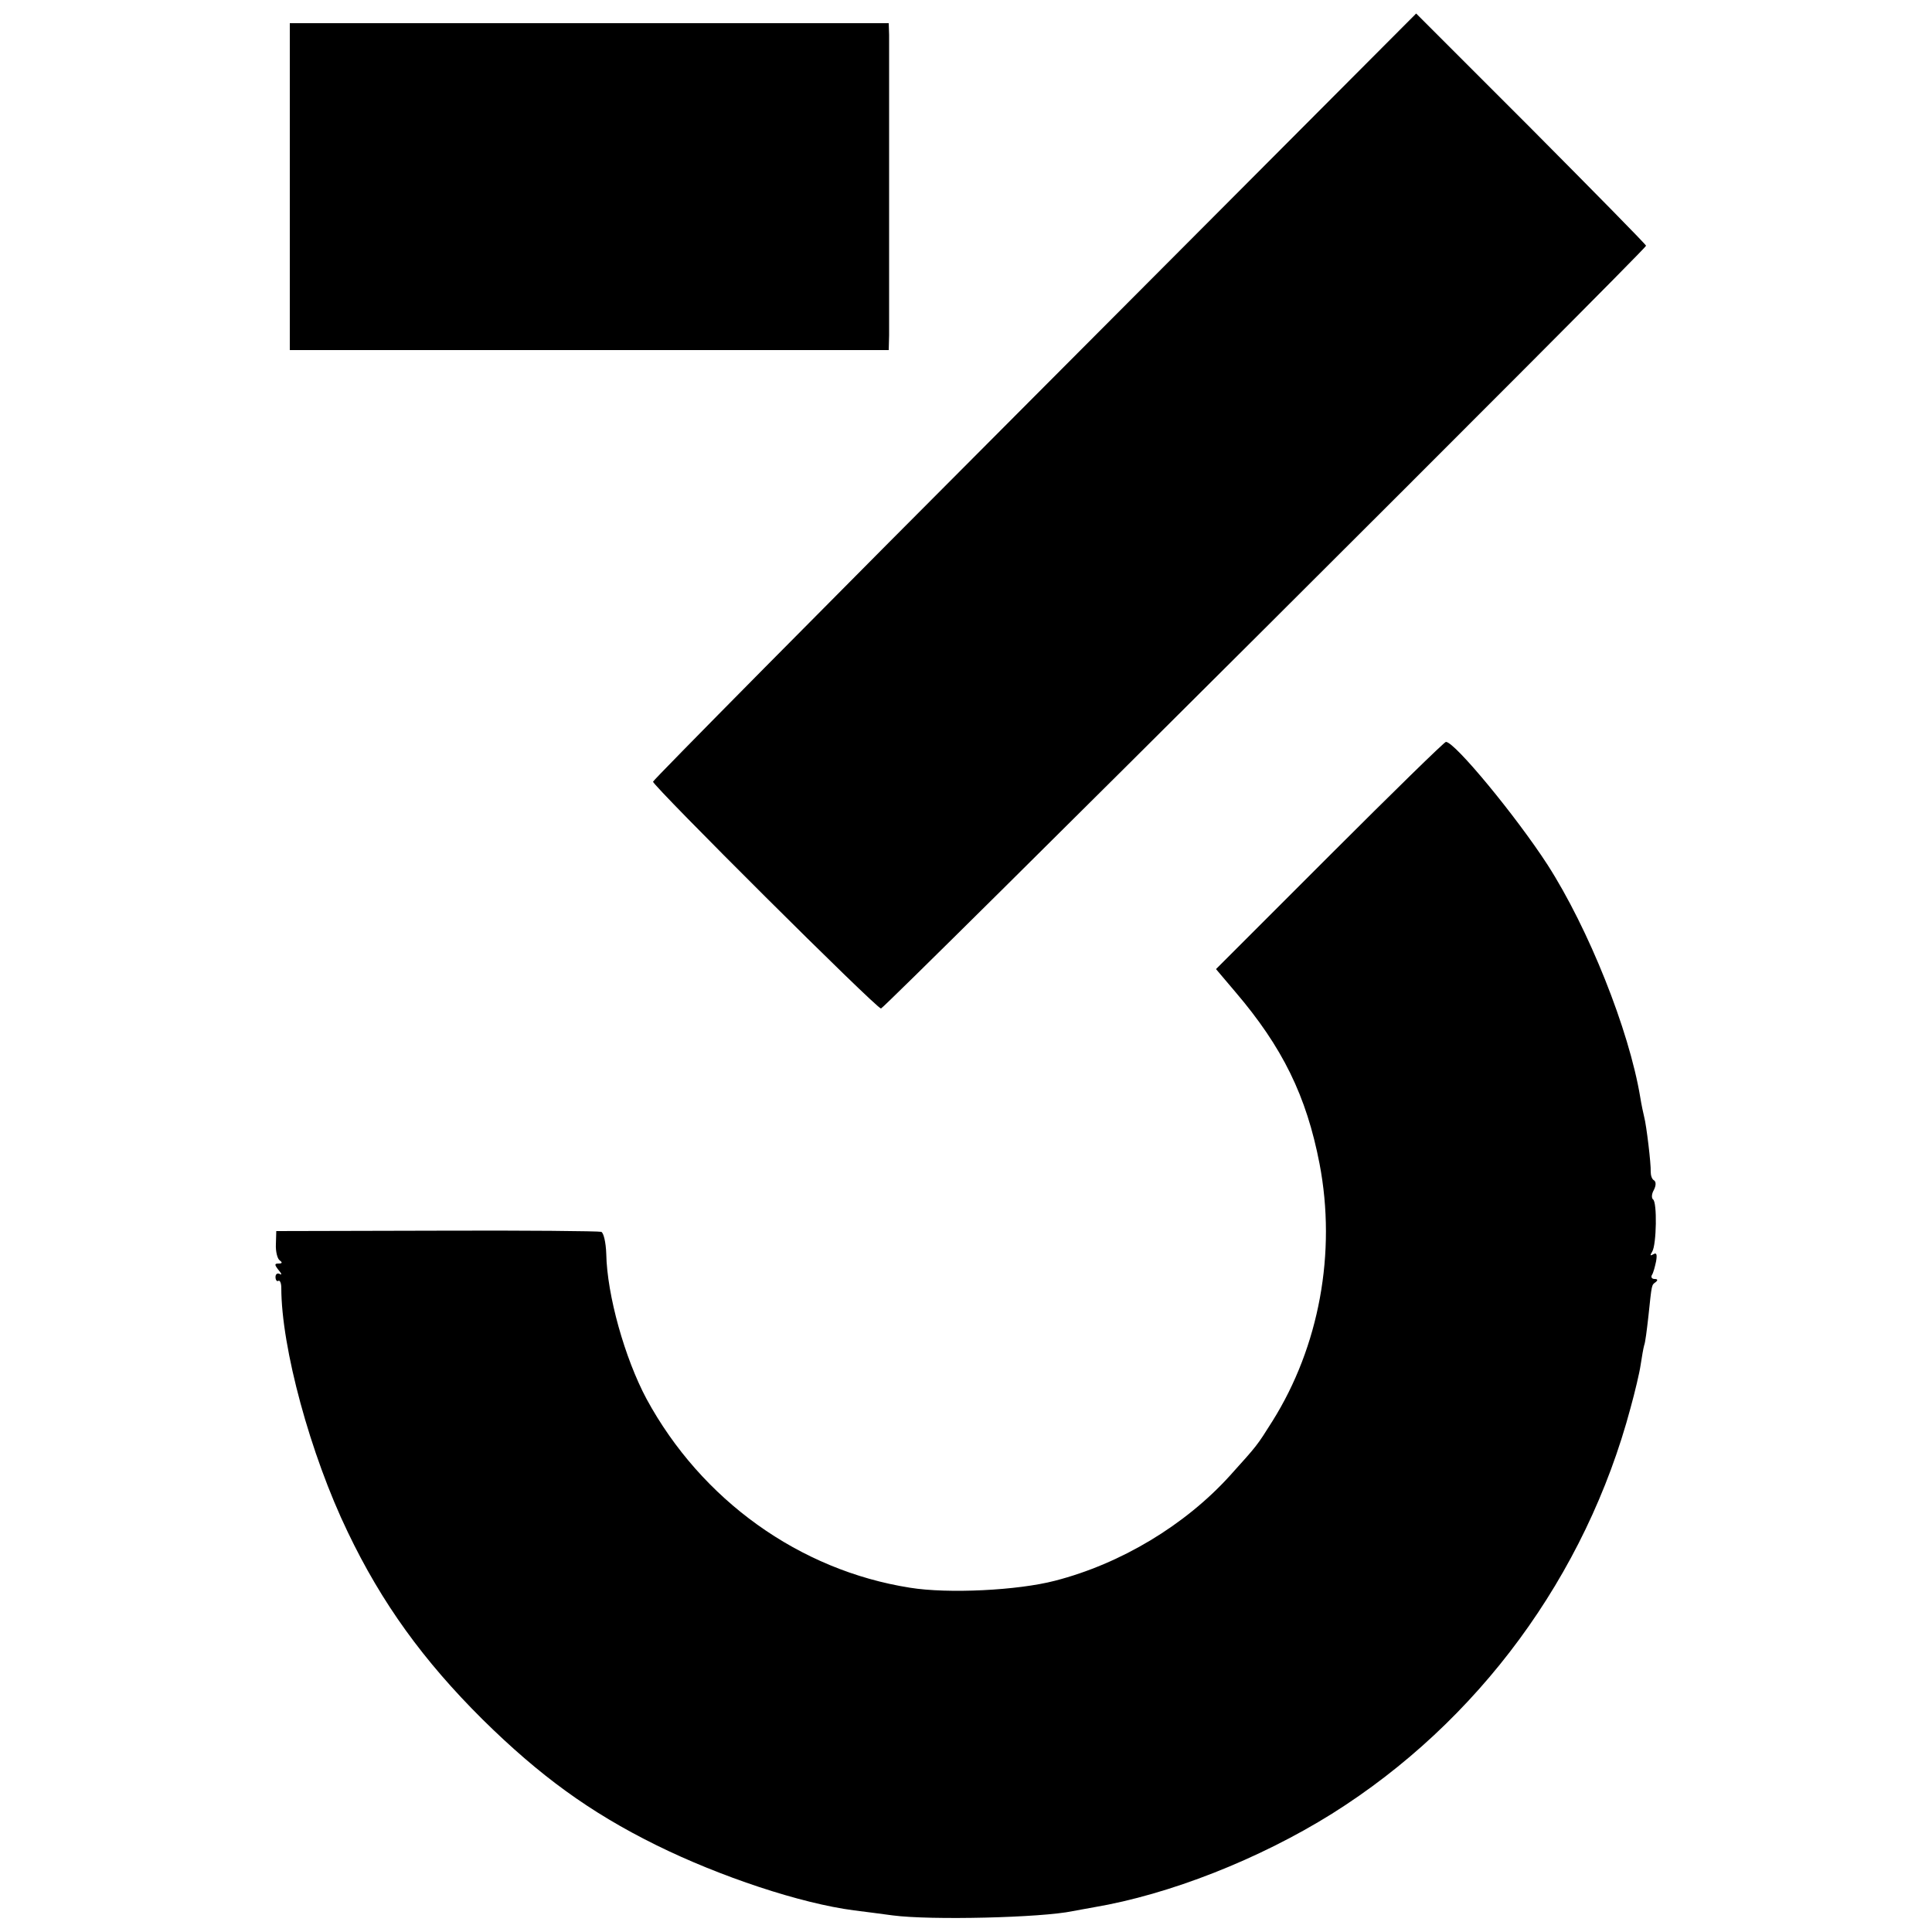
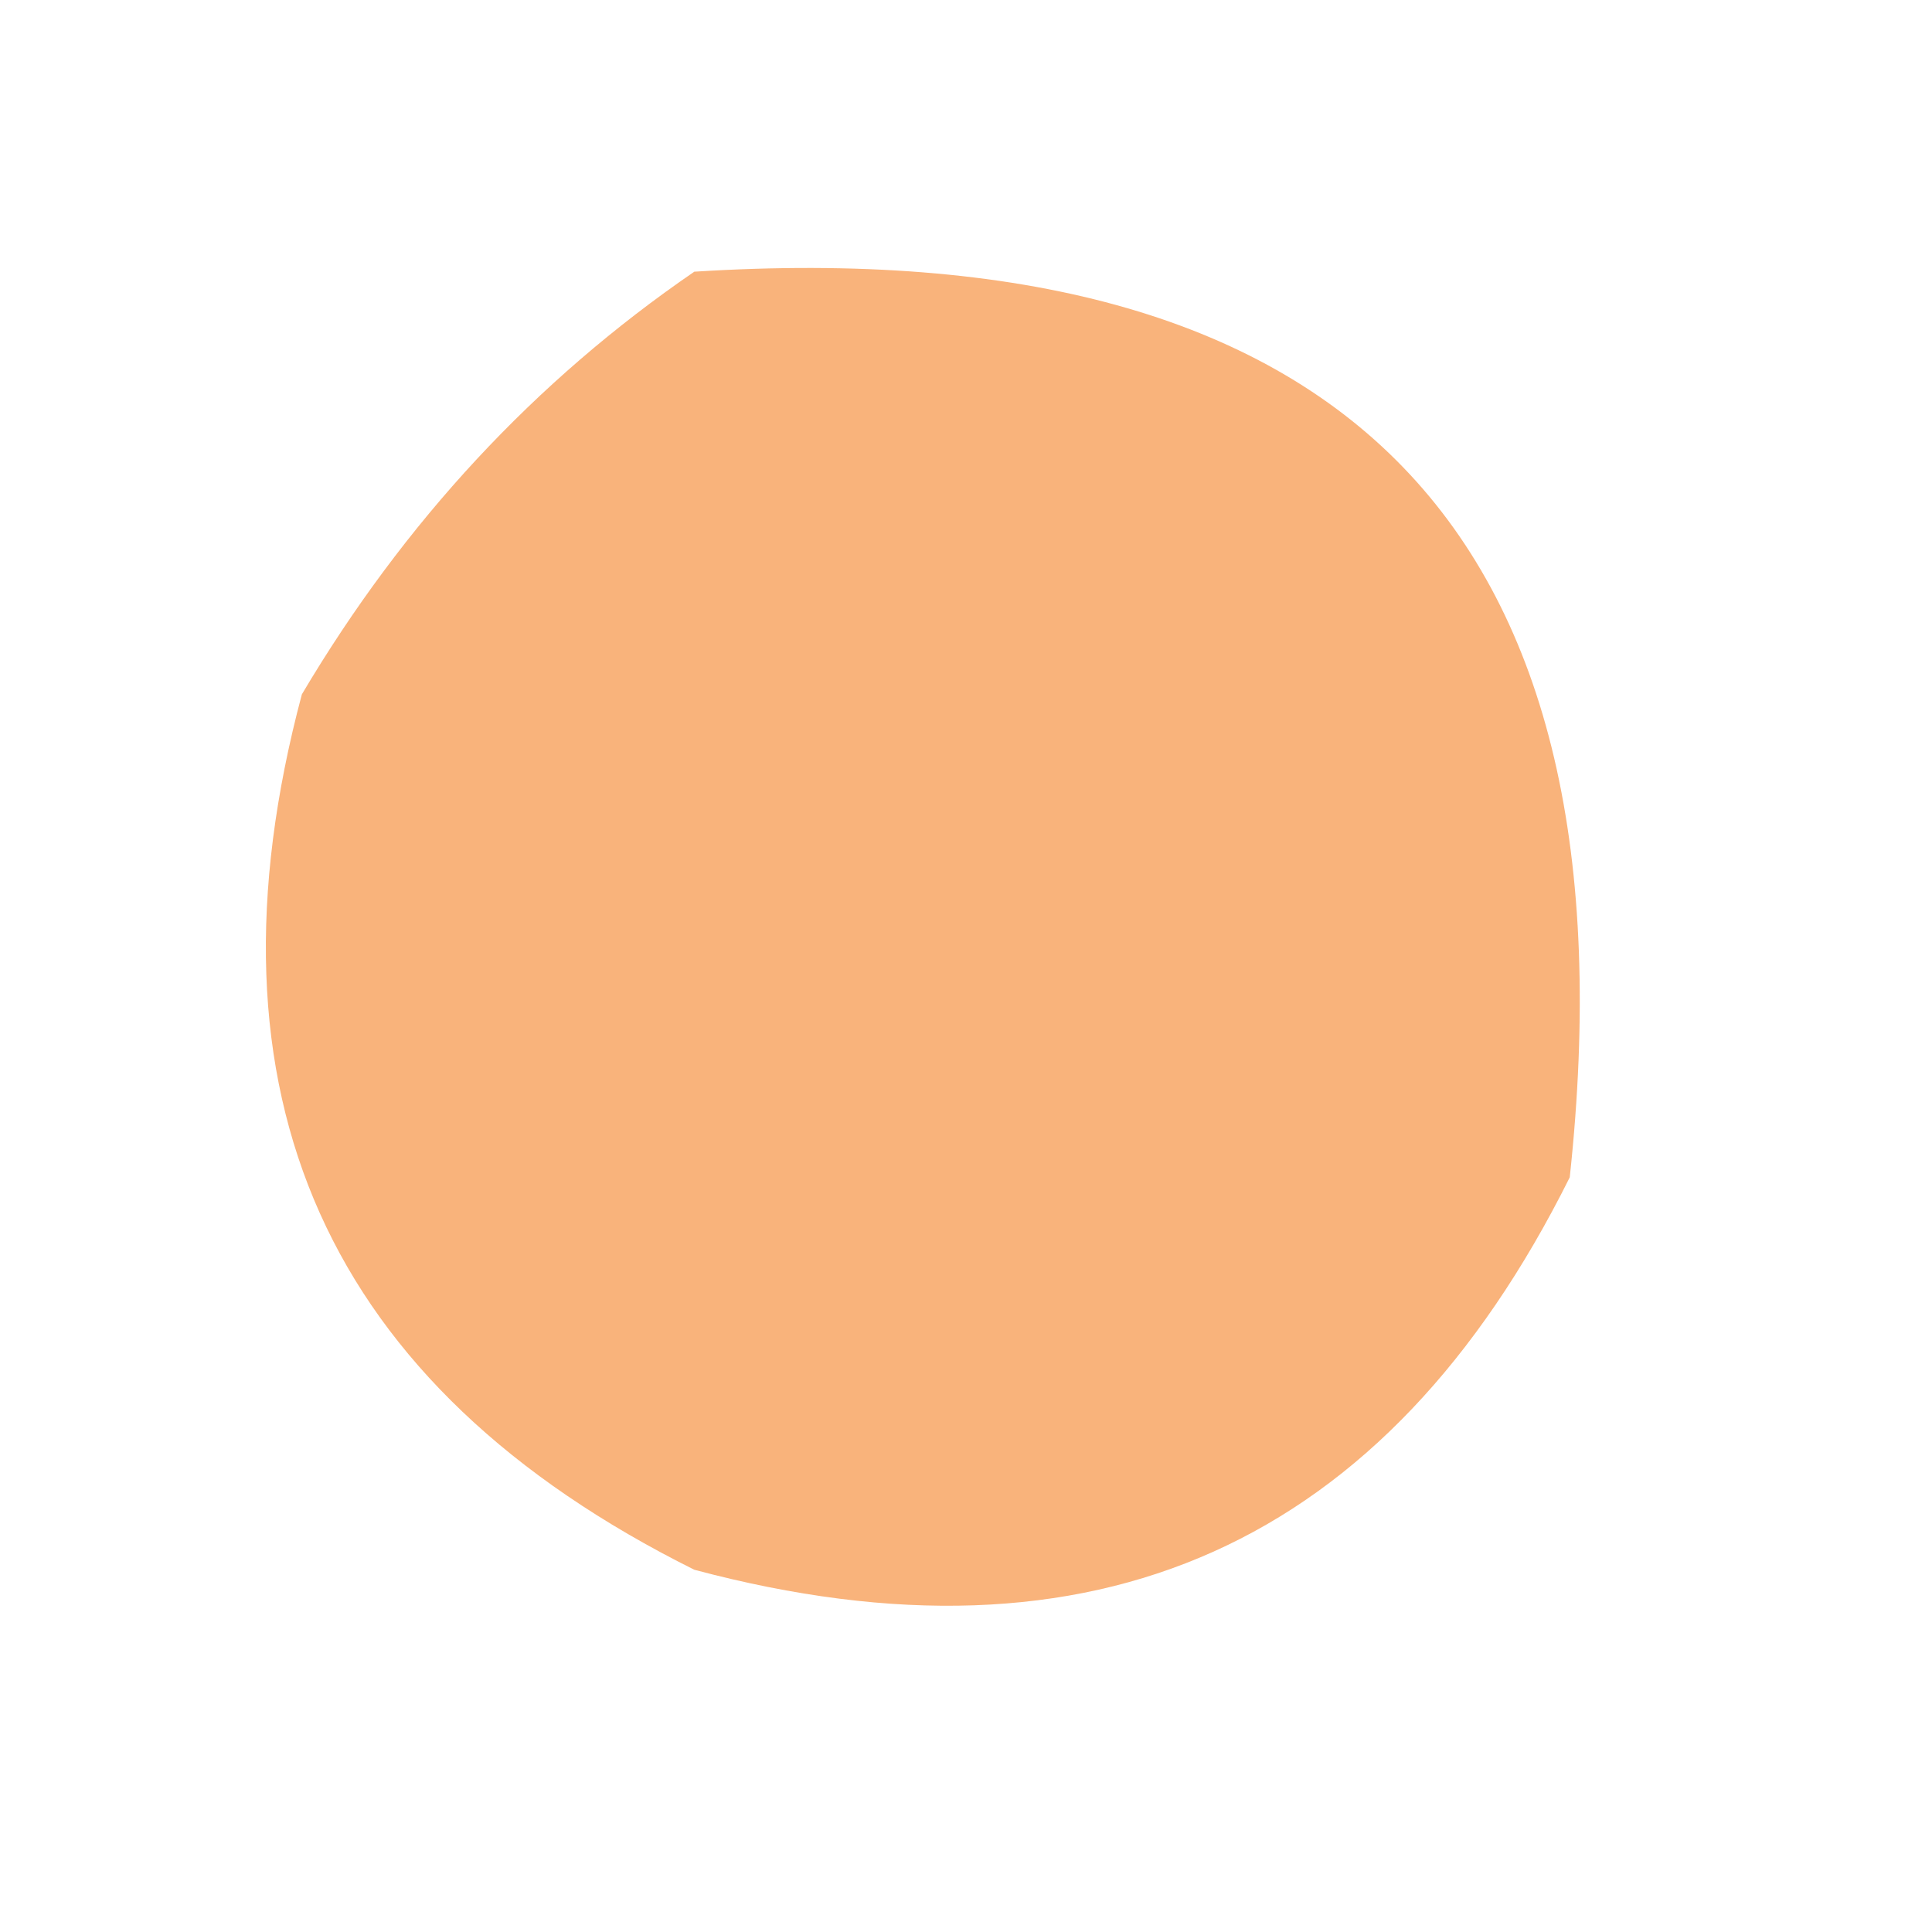
- <svg xmlns="http://www.w3.org/2000/svg" version="1.0" width="500pt" height="500pt" viewBox="0 0 500 500" preserveAspectRatio="xMidYMid meet">
-   <g transform="translate(0,500) scale(0.1,-0.1)" fill="#000000" stroke="none">
-     <path d="M2678 3975 c-544 -545 -988 -994 -988 -998 0 -11 578 -587 590 -587 9 0 1980 1965 1980 1974 0 3 -134 139 -297 303 l-298 298 -987 -990z" />
-     <path d="M750 4517 l0 -423 775 0 775 0 1 38 c0 21 0 198 0 393 0 195 0 369 0 385 l-1 30 -775 0 -775 0 0 -423z" />
-     <path d="M3441 2786 l-294 -294 50 -59 c122 -143 184 -269 218 -445 44 -230 -1 -473 -122 -666 -41 -65 -38 -61 -110 -141 -116 -128 -282 -228 -453 -272 -96 -25 -276 -34 -375 -18 -286 45 -540 227 -682 489 -56 105 -102 268 -104 375 -1 30 -7 55 -13 57 -6 2 -198 4 -426 3 l-415 -1 -1 -34 c-1 -19 4 -38 10 -42 7 -5 7 -8 -3 -8 -11 0 -11 -3 0 -17 8 -9 9 -14 3 -10 -6 3 -11 0 -11 -8 0 -8 4 -12 7 -10 4 3 8 -5 8 -18 0 -154 75 -431 172 -632 88 -184 196 -333 349 -485 147 -145 277 -240 449 -325 166 -82 374 -151 512 -169 25 -3 70 -9 100 -13 98 -13 386 -6 466 11 12 2 37 7 55 10 195 33 427 124 616 242 379 238 657 616 773 1051 11 40 23 90 26 111 3 20 7 43 9 50 3 7 7 40 11 75 9 85 8 81 19 89 6 5 5 8 -3 8 -7 0 -10 5 -7 10 4 6 8 22 11 36 3 18 1 23 -7 18 -9 -5 -9 -3 -3 7 11 18 13 128 2 135 -4 3 -4 14 2 24 6 12 6 21 1 25 -6 3 -9 13 -9 23 1 19 -11 120 -17 142 -2 8 -7 31 -10 50 -29 175 -134 437 -240 602 -81 125 -240 318 -263 318 -4 0 -139 -132 -301 -294z" />
+ <svg xmlns="http://www.w3.org/2000/svg" version="1.1" width="32px" height="32px" style="shape-rendering:geometricPrecision; text-rendering:geometricPrecision; image-rendering:optimizeQuality; fill-rule:evenodd; clip-rule:evenodd">
+   <g>
+     <path style="opacity:0.802" fill="#f7a05b" d="M 11.5,4.5 C 22.318,3.817 27.151,8.817 26,19.5C 22.96,25.603 18.126,27.769 11.5,26C 5.397,22.96 3.231,18.126 5,11.5C 6.694,8.642 8.861,6.309 11.5,4.5 Z" />
  </g>
</svg>
